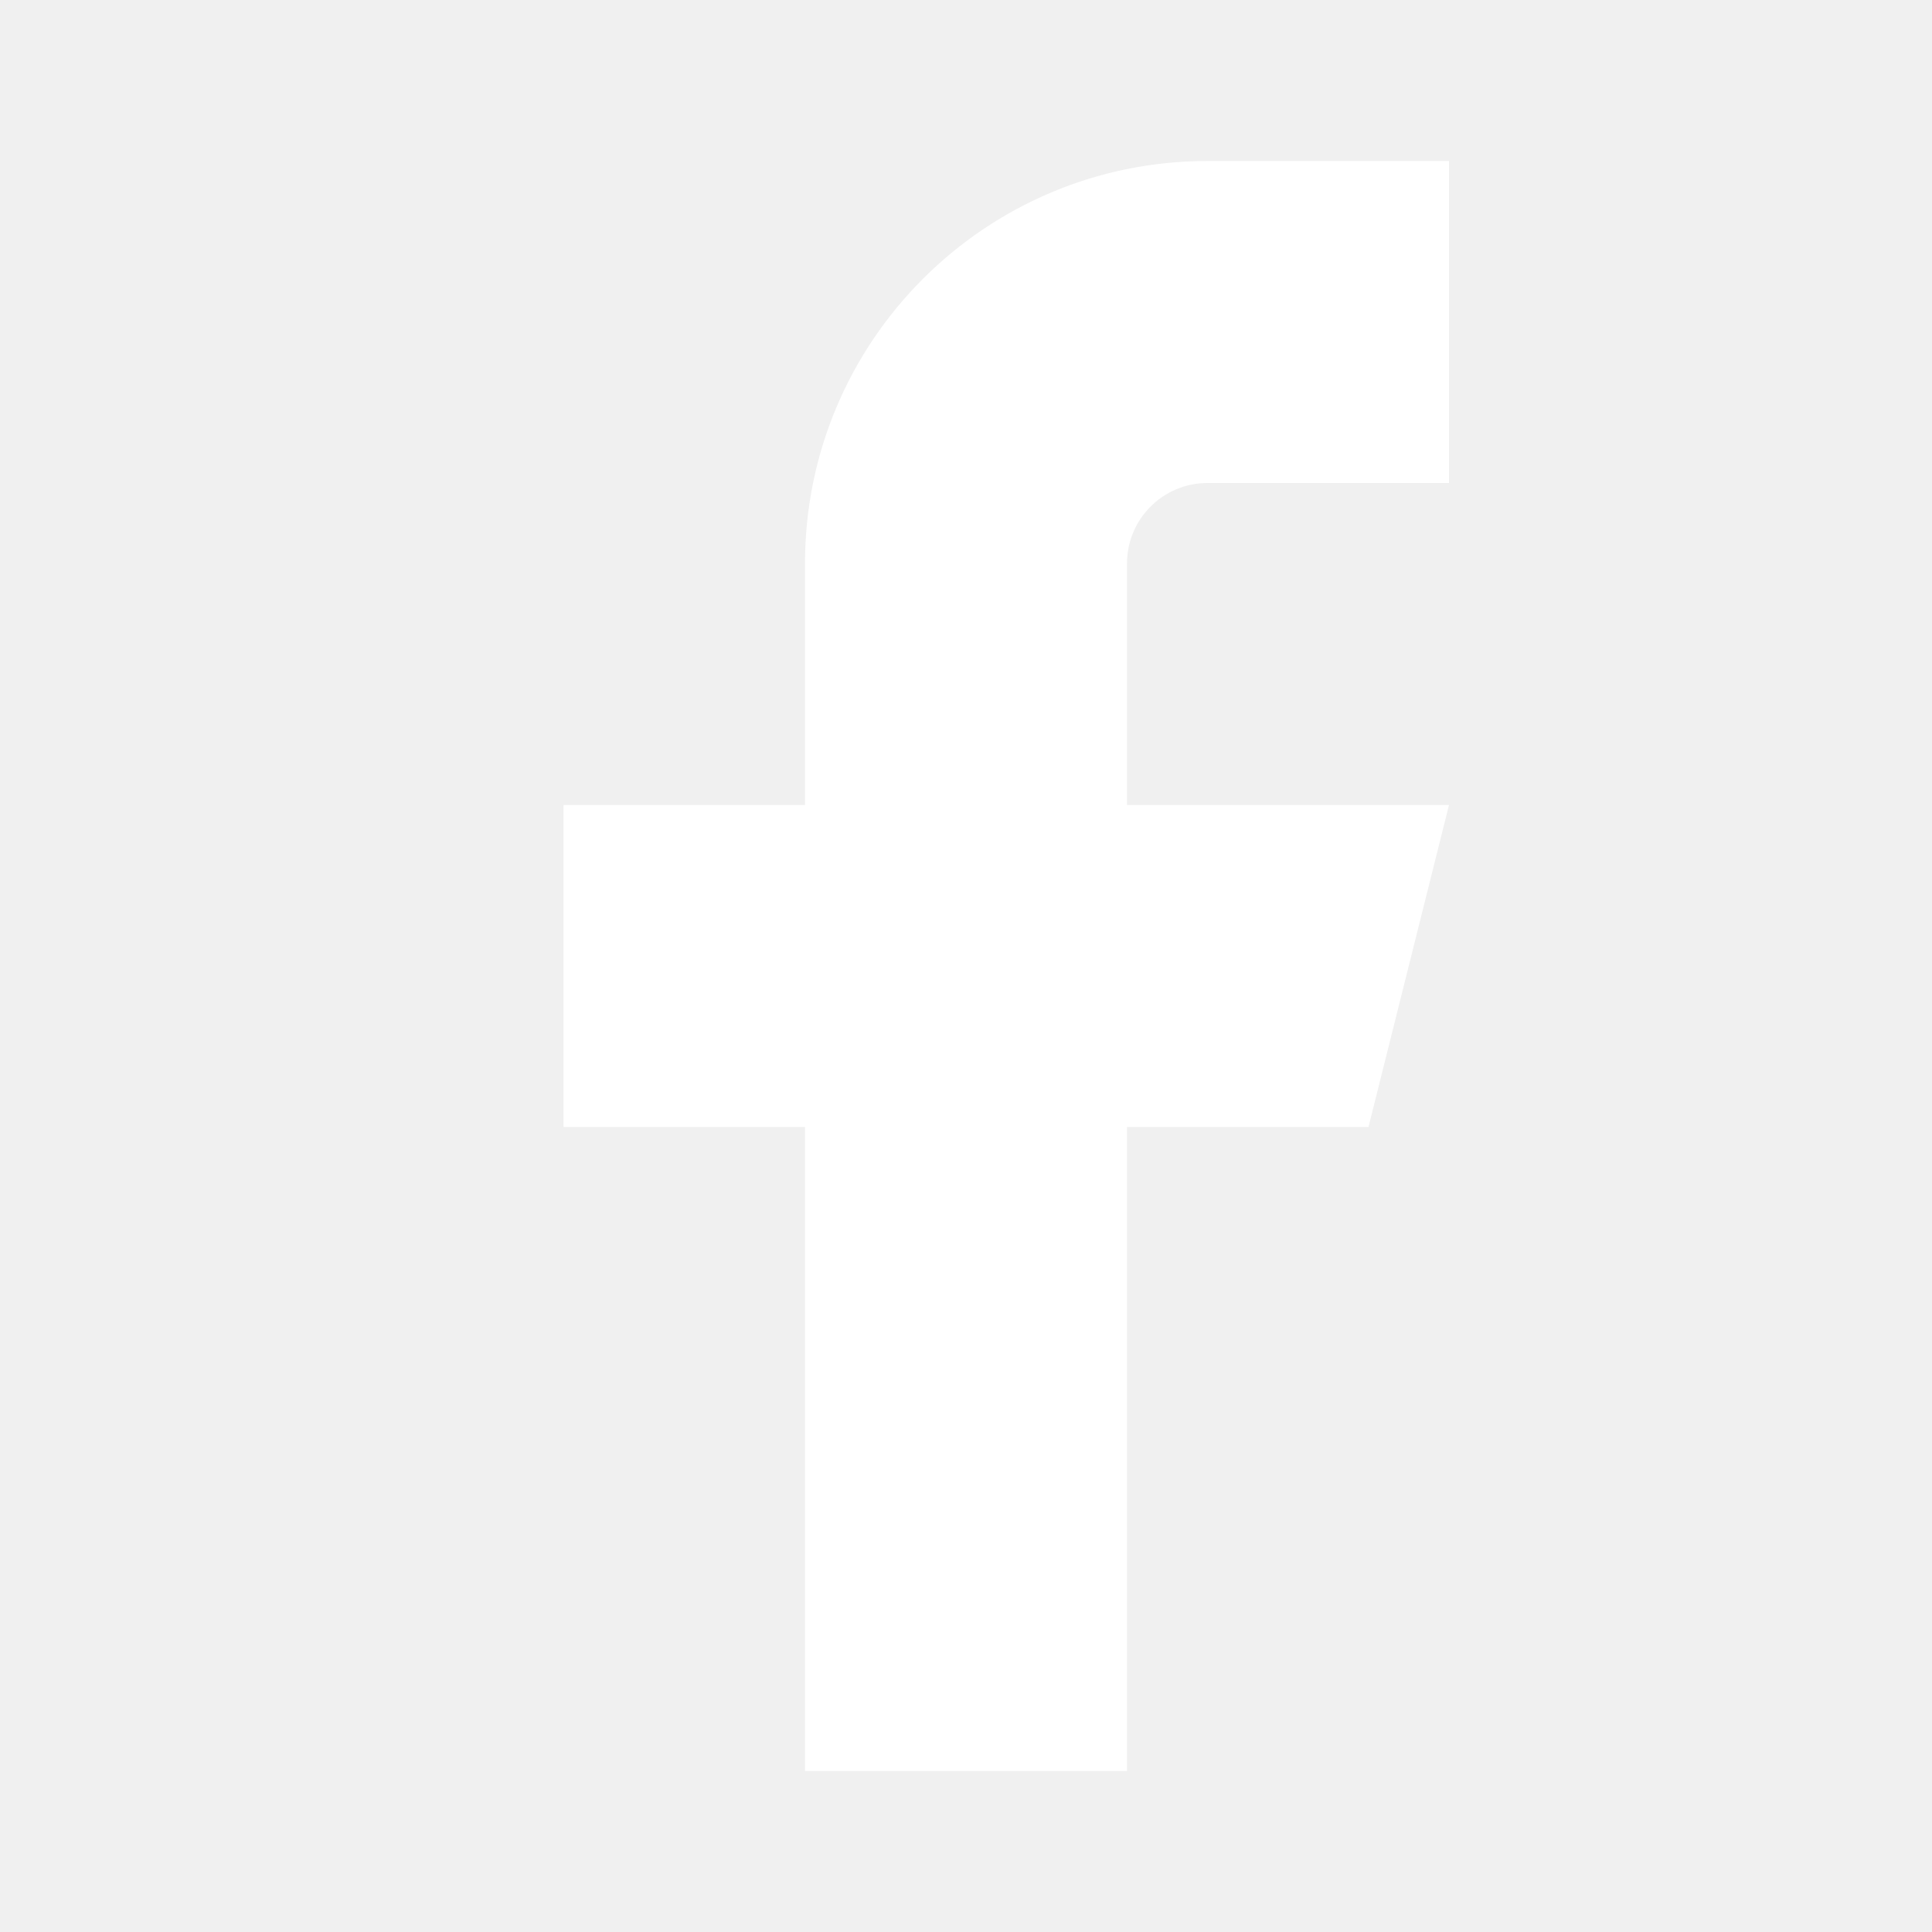
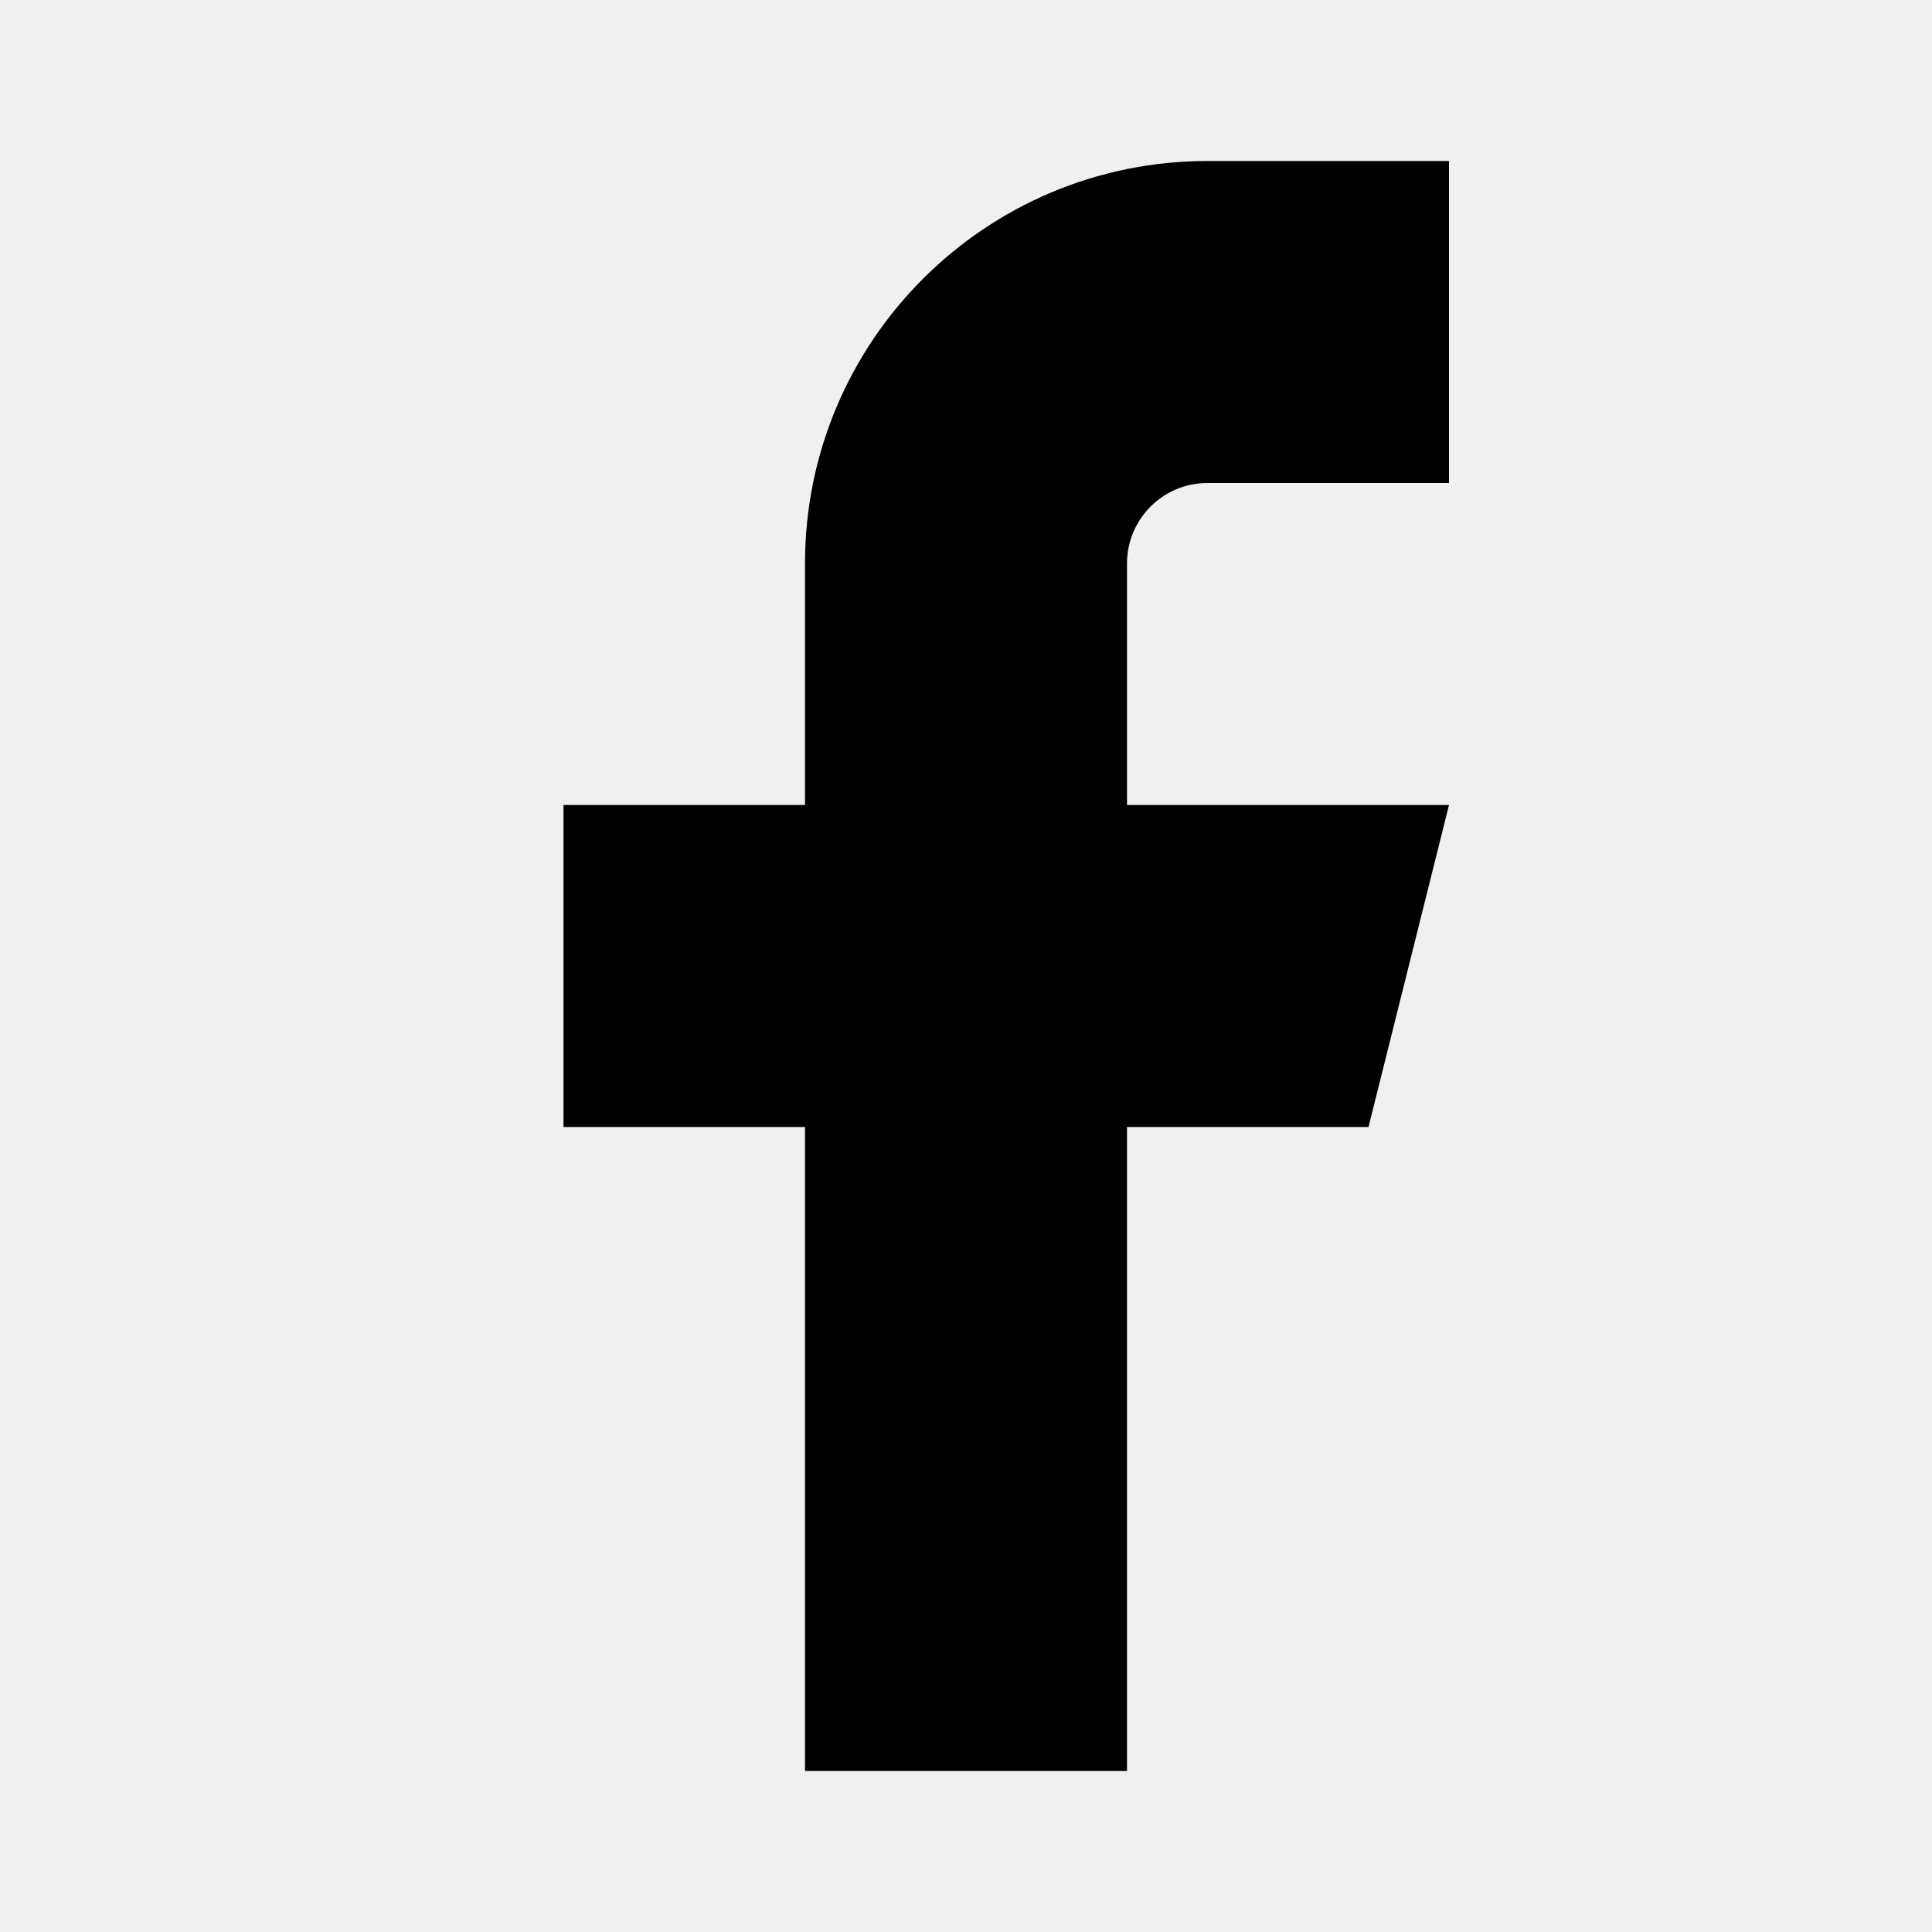
- <svg xmlns="http://www.w3.org/2000/svg" width="24" height="24" viewBox="0 0 24 24" fill="#fff" stroke="#fff" stroke-width="0" stroke-linecap="round" stroke-linejoin="round" class="feather feather-facebook">
+ <svg xmlns="http://www.w3.org/2000/svg" width="24" height="24" viewBox="0 0 24 24" fill="#000" stroke="#fff" stroke-width="0" stroke-linecap="round" stroke-linejoin="round" class="feather feather-facebook">
  <path d="M18 2h-3a5 5 0 0 0-5 5v3H7v4h3v8h4v-8h3l1-4h-4V7a1 1 0 0 1 1-1h3z" />
</svg>
